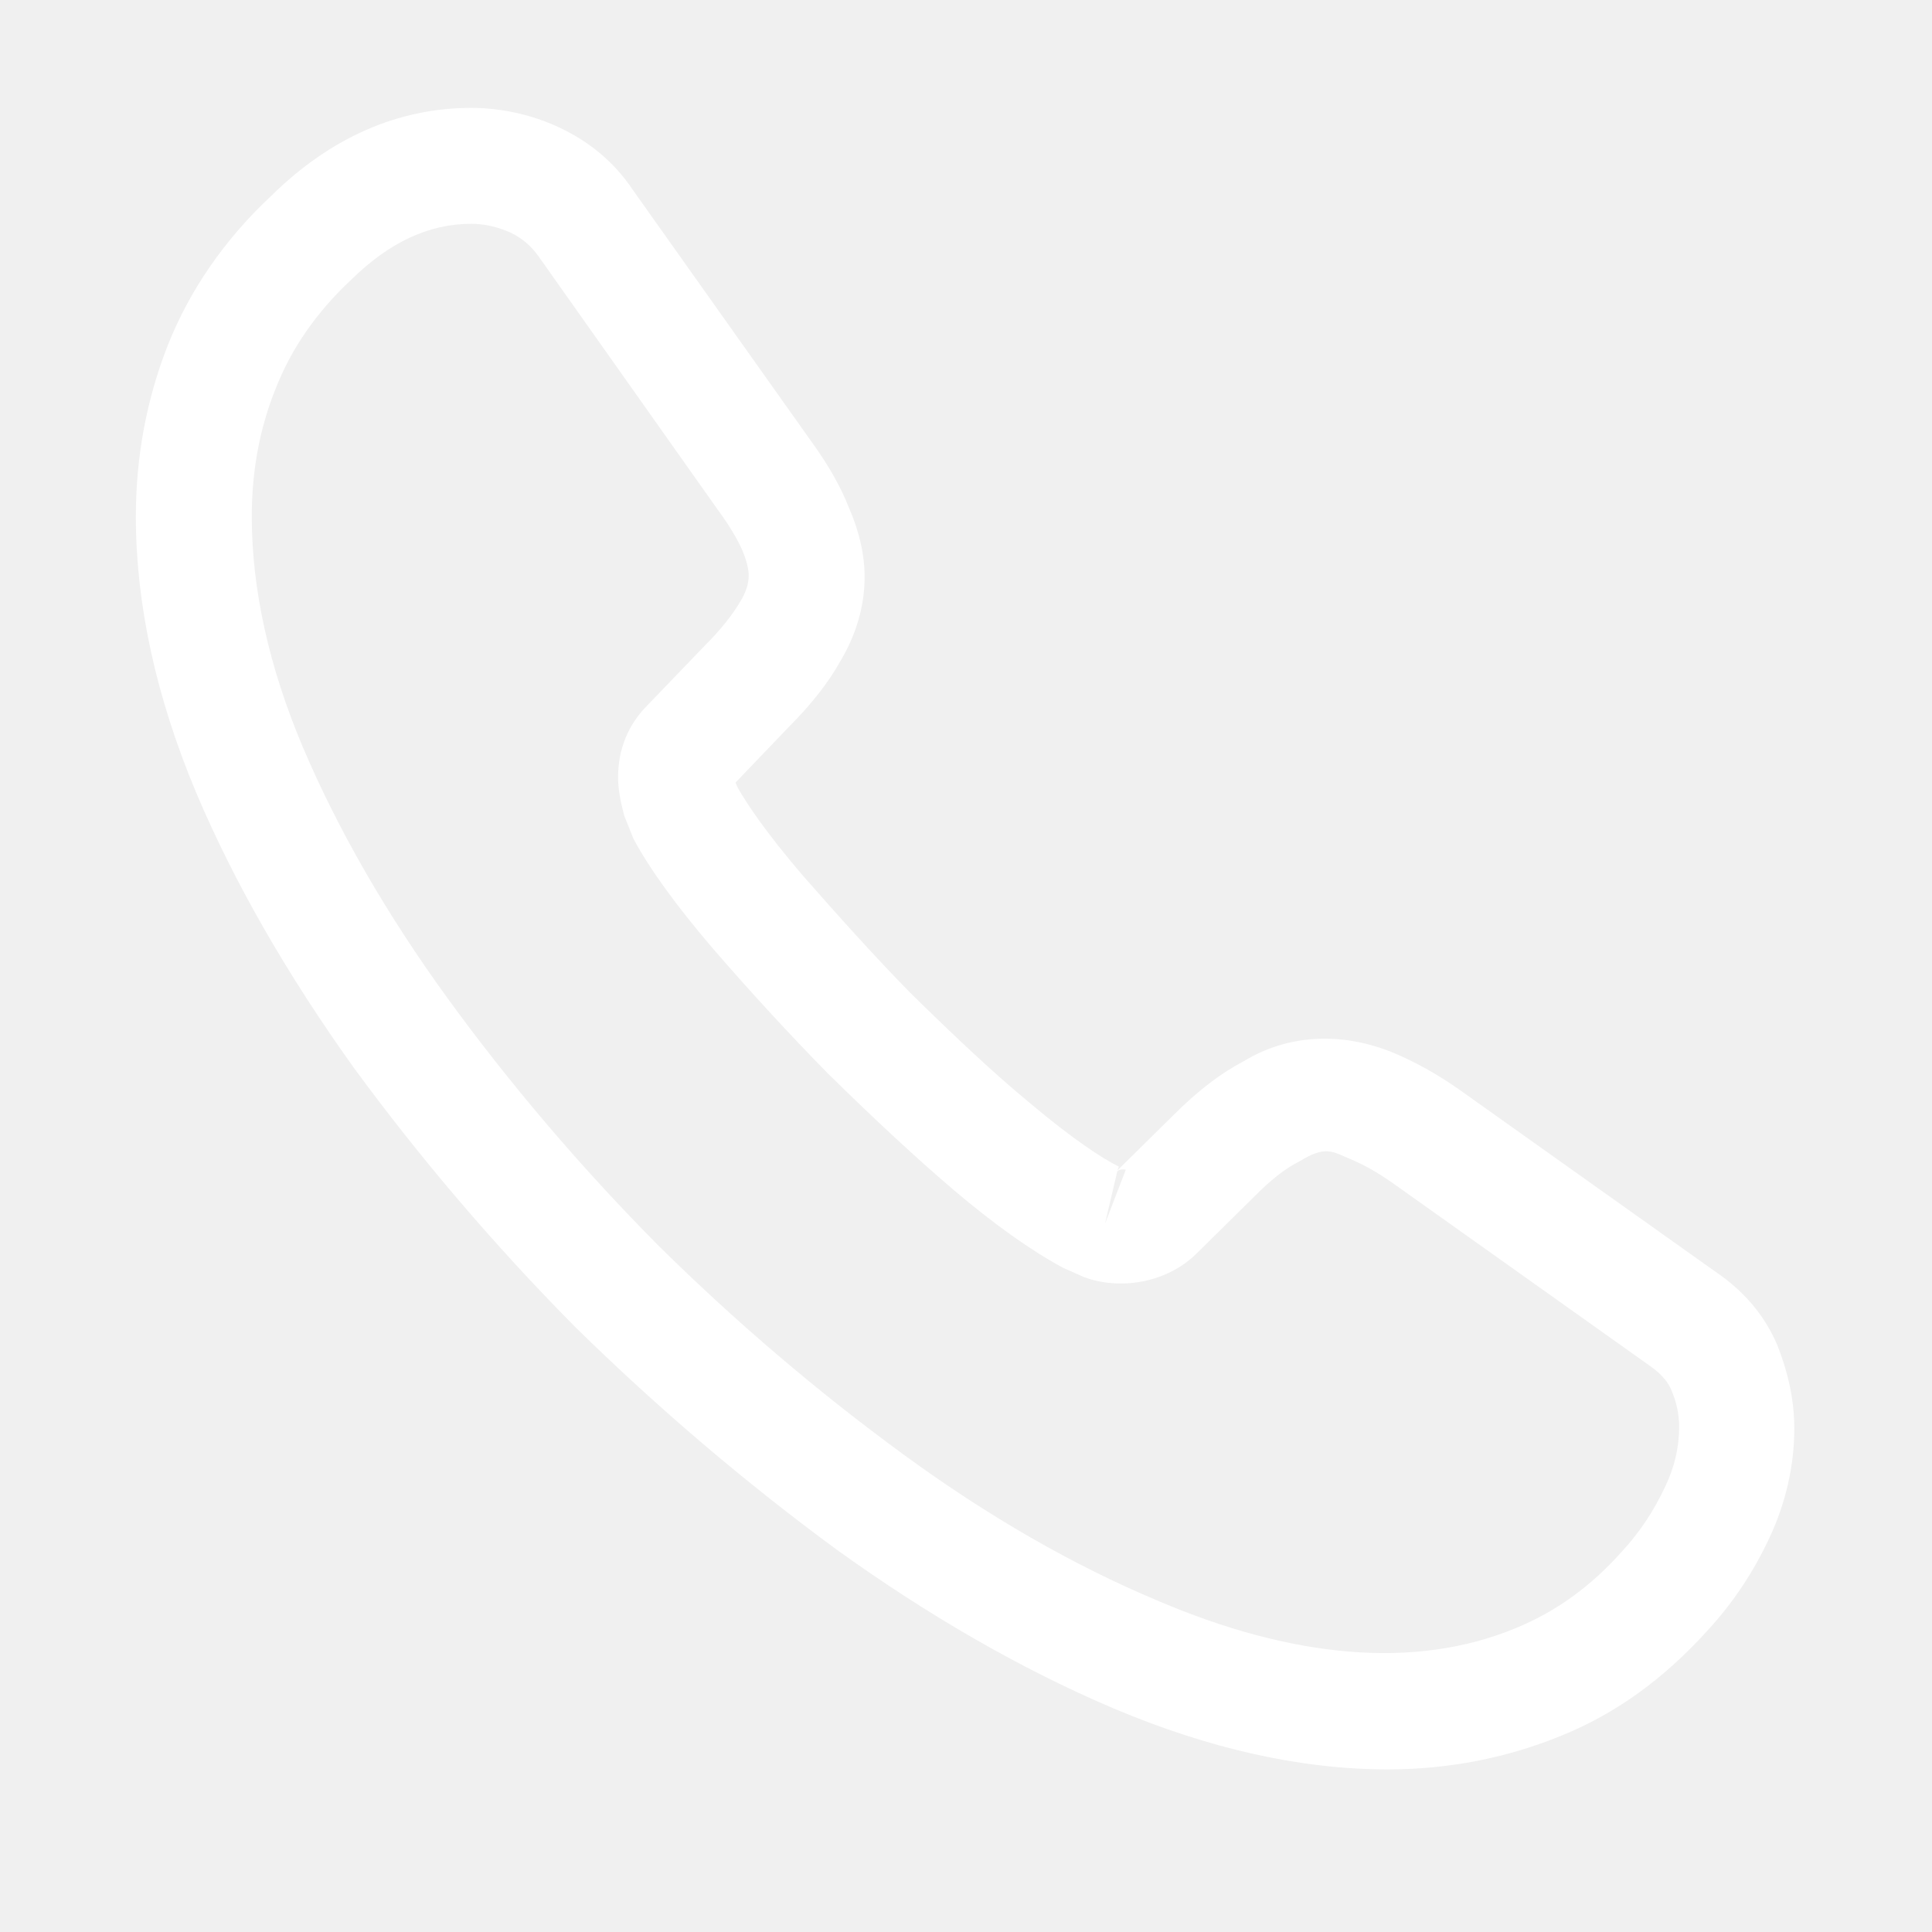
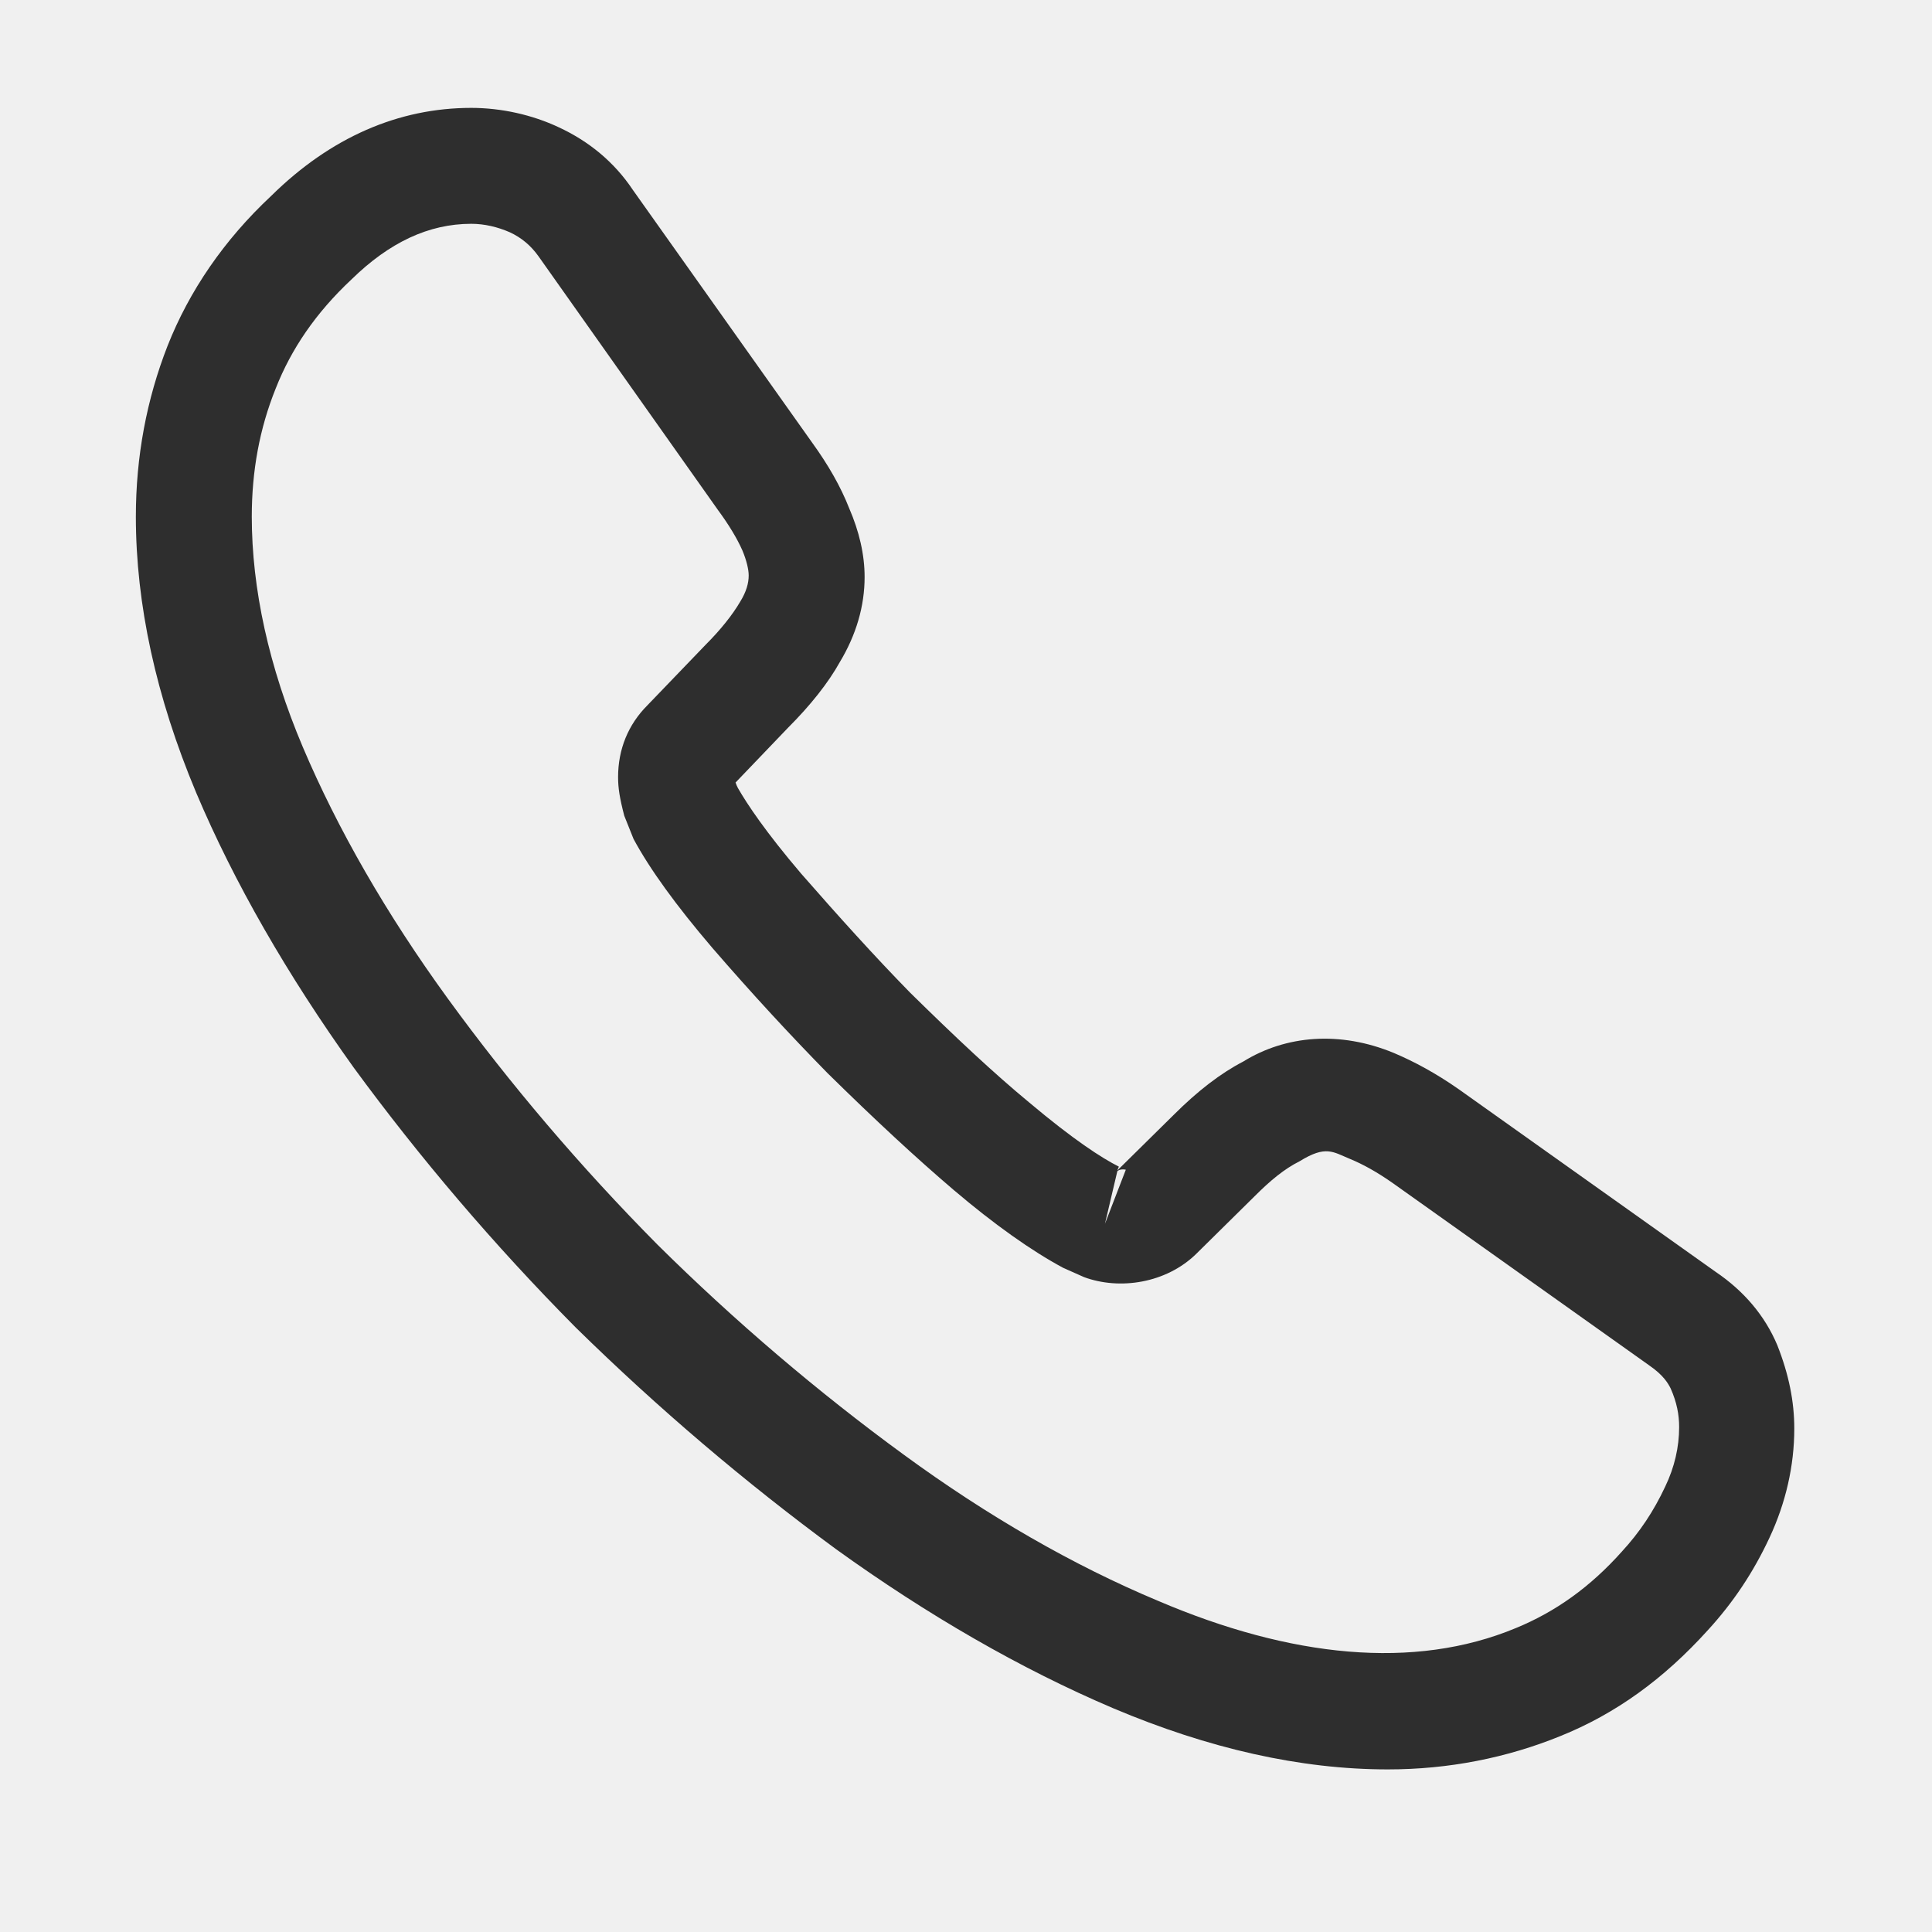
<svg xmlns="http://www.w3.org/2000/svg" width="25" height="25" viewBox="0 0 25 25" fill="none">
-   <path d="M17.958 22.896C16.828 22.896 15.638 22.626 14.408 22.106C13.208 21.596 11.998 20.896 10.818 20.046C9.648 19.186 8.518 18.226 7.448 17.176C6.388 16.106 5.428 14.976 4.578 13.816C3.718 12.616 3.028 11.416 2.538 10.256C2.018 9.016 1.758 7.816 1.758 6.686C1.758 5.906 1.898 5.166 2.168 4.476C2.448 3.766 2.898 3.106 3.508 2.536C4.278 1.776 5.158 1.396 6.098 1.396C6.488 1.396 6.888 1.486 7.228 1.646C7.618 1.826 7.948 2.096 8.188 2.456L10.508 5.726C10.718 6.016 10.878 6.296 10.988 6.576C11.118 6.876 11.188 7.176 11.188 7.466C11.188 7.846 11.078 8.216 10.868 8.566C10.718 8.836 10.488 9.126 10.198 9.416L9.518 10.126C9.528 10.156 9.538 10.176 9.548 10.196C9.668 10.406 9.908 10.766 10.368 11.306C10.858 11.866 11.318 12.376 11.778 12.846C12.368 13.426 12.858 13.886 13.318 14.266C13.888 14.746 14.258 14.986 14.478 15.096L14.458 15.146L15.188 14.426C15.498 14.116 15.798 13.886 16.088 13.736C16.638 13.396 17.338 13.336 18.038 13.626C18.298 13.736 18.578 13.886 18.878 14.096L22.198 16.456C22.568 16.706 22.838 17.026 22.998 17.406C23.148 17.786 23.218 18.136 23.218 18.486C23.218 18.966 23.108 19.446 22.898 19.896C22.688 20.346 22.428 20.736 22.098 21.096C21.528 21.726 20.908 22.176 20.188 22.466C19.498 22.746 18.748 22.896 17.958 22.896ZM6.098 2.896C5.548 2.896 5.038 3.136 4.548 3.616C4.088 4.046 3.768 4.516 3.568 5.026C3.358 5.546 3.258 6.096 3.258 6.686C3.258 7.616 3.478 8.626 3.918 9.666C4.368 10.726 4.998 11.826 5.798 12.926C6.598 14.026 7.508 15.096 8.508 16.106C9.508 17.096 10.588 18.016 11.698 18.826C12.778 19.616 13.888 20.256 14.988 20.716C16.698 21.446 18.298 21.616 19.618 21.066C20.128 20.856 20.578 20.536 20.988 20.076C21.218 19.826 21.398 19.556 21.548 19.236C21.668 18.986 21.728 18.726 21.728 18.466C21.728 18.306 21.698 18.146 21.618 17.966C21.588 17.906 21.528 17.796 21.338 17.666L18.018 15.306C17.818 15.166 17.638 15.066 17.468 14.996C17.248 14.906 17.158 14.816 16.818 15.026C16.618 15.126 16.438 15.276 16.238 15.476L15.478 16.226C15.088 16.606 14.488 16.696 14.028 16.526L13.758 16.406C13.348 16.186 12.868 15.846 12.338 15.396C11.858 14.986 11.338 14.506 10.708 13.886C10.218 13.386 9.728 12.856 9.218 12.266C8.748 11.716 8.408 11.246 8.198 10.856L8.078 10.556C8.018 10.326 7.998 10.196 7.998 10.056C7.998 9.696 8.128 9.376 8.378 9.126L9.128 8.346C9.328 8.146 9.478 7.956 9.578 7.786C9.658 7.656 9.688 7.546 9.688 7.446C9.688 7.366 9.658 7.246 9.608 7.126C9.538 6.966 9.428 6.786 9.288 6.596L6.968 3.316C6.868 3.176 6.748 3.076 6.598 3.006C6.438 2.936 6.268 2.896 6.098 2.896ZM14.458 15.156L14.298 15.836L14.568 15.136C14.518 15.126 14.478 15.136 14.458 15.156Z" fill="white" />
+   <path d="M17.958 22.896C16.828 22.896 15.638 22.626 14.408 22.106C13.208 21.596 11.998 20.896 10.818 20.046C9.648 19.186 8.518 18.226 7.448 17.176C6.388 16.106 5.428 14.976 4.578 13.816C3.718 12.616 3.028 11.416 2.538 10.256C2.018 9.016 1.758 7.816 1.758 6.686C1.758 5.906 1.898 5.166 2.168 4.476C2.448 3.766 2.898 3.106 3.508 2.536C4.278 1.776 5.158 1.396 6.098 1.396C6.488 1.396 6.888 1.486 7.228 1.646C7.618 1.826 7.948 2.096 8.188 2.456L10.508 5.726C10.718 6.016 10.878 6.296 10.988 6.576C11.118 6.876 11.188 7.176 11.188 7.466C11.188 7.846 11.078 8.216 10.868 8.566C10.718 8.836 10.488 9.126 10.198 9.416L9.518 10.126C9.528 10.156 9.538 10.176 9.548 10.196C9.668 10.406 9.908 10.766 10.368 11.306C10.858 11.866 11.318 12.376 11.778 12.846C12.368 13.426 12.858 13.886 13.318 14.266C13.888 14.746 14.258 14.986 14.478 15.096L14.458 15.146L15.188 14.426C15.498 14.116 15.798 13.886 16.088 13.736C16.638 13.396 17.338 13.336 18.038 13.626C18.298 13.736 18.578 13.886 18.878 14.096L22.198 16.456C22.568 16.706 22.838 17.026 22.998 17.406C23.148 17.786 23.218 18.136 23.218 18.486C23.218 18.966 23.108 19.446 22.898 19.896C22.688 20.346 22.428 20.736 22.098 21.096C21.528 21.726 20.908 22.176 20.188 22.466C19.498 22.746 18.748 22.896 17.958 22.896ZM6.098 2.896C5.548 2.896 5.038 3.136 4.548 3.616C4.088 4.046 3.768 4.516 3.568 5.026C3.358 5.546 3.258 6.096 3.258 6.686C3.258 7.616 3.478 8.626 3.918 9.666C4.368 10.726 4.998 11.826 5.798 12.926C6.598 14.026 7.508 15.096 8.508 16.106C9.508 17.096 10.588 18.016 11.698 18.826C12.778 19.616 13.888 20.256 14.988 20.716C16.698 21.446 18.298 21.616 19.618 21.066C20.128 20.856 20.578 20.536 20.988 20.076C21.218 19.826 21.398 19.556 21.548 19.236C21.668 18.986 21.728 18.726 21.728 18.466C21.728 18.306 21.698 18.146 21.618 17.966C21.588 17.906 21.528 17.796 21.338 17.666L18.018 15.306C17.818 15.166 17.638 15.066 17.468 14.996C17.248 14.906 17.158 14.816 16.818 15.026C16.618 15.126 16.438 15.276 16.238 15.476L15.478 16.226C15.088 16.606 14.488 16.696 14.028 16.526L13.758 16.406C13.348 16.186 12.868 15.846 12.338 15.396C11.858 14.986 11.338 14.506 10.708 13.886C10.218 13.386 9.728 12.856 9.218 12.266C8.748 11.716 8.408 11.246 8.198 10.856L8.078 10.556C8.018 10.326 7.998 10.196 7.998 10.056C7.998 9.696 8.128 9.376 8.378 9.126L9.128 8.346C9.328 8.146 9.478 7.956 9.578 7.786C9.658 7.656 9.688 7.546 9.688 7.446C9.688 7.366 9.658 7.246 9.608 7.126C9.538 6.966 9.428 6.786 9.288 6.596L6.968 3.316C6.868 3.176 6.748 3.076 6.598 3.006C6.438 2.936 6.268 2.896 6.098 2.896ZM14.458 15.156L14.298 15.836L14.568 15.136C14.518 15.126 14.478 15.136 14.458 15.156Z" fill="#2e2e2e" />
</svg>
